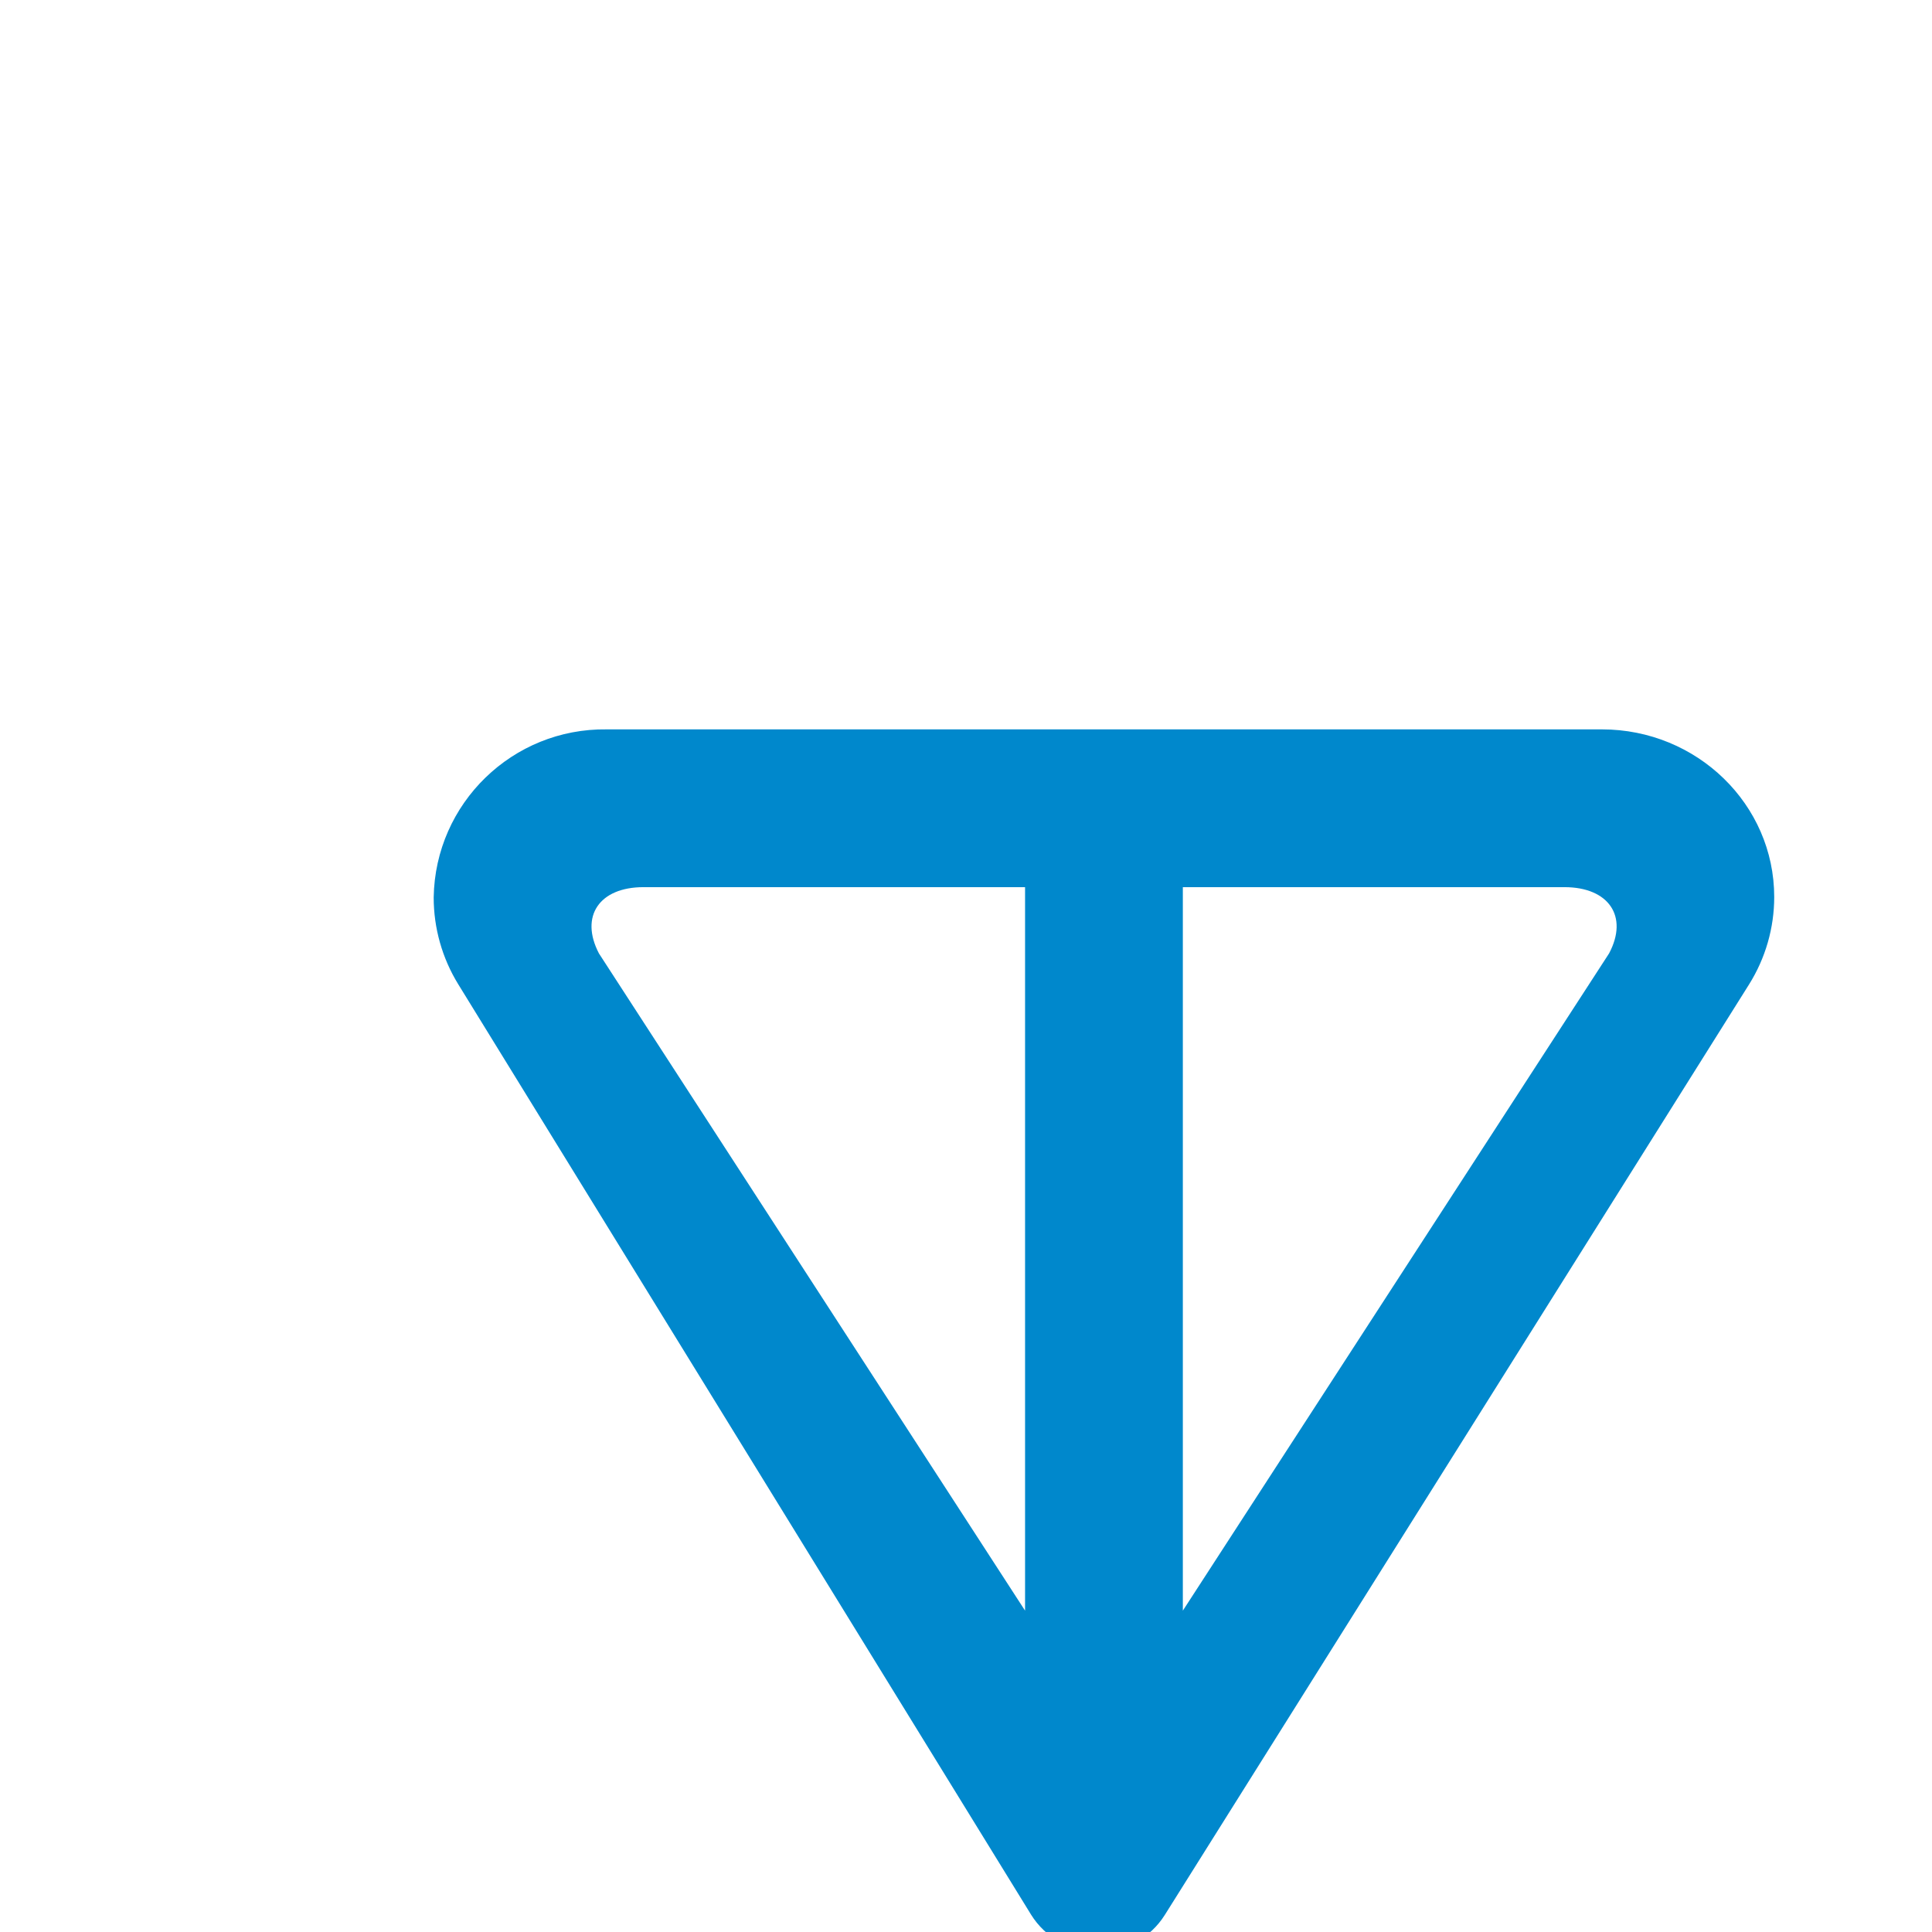
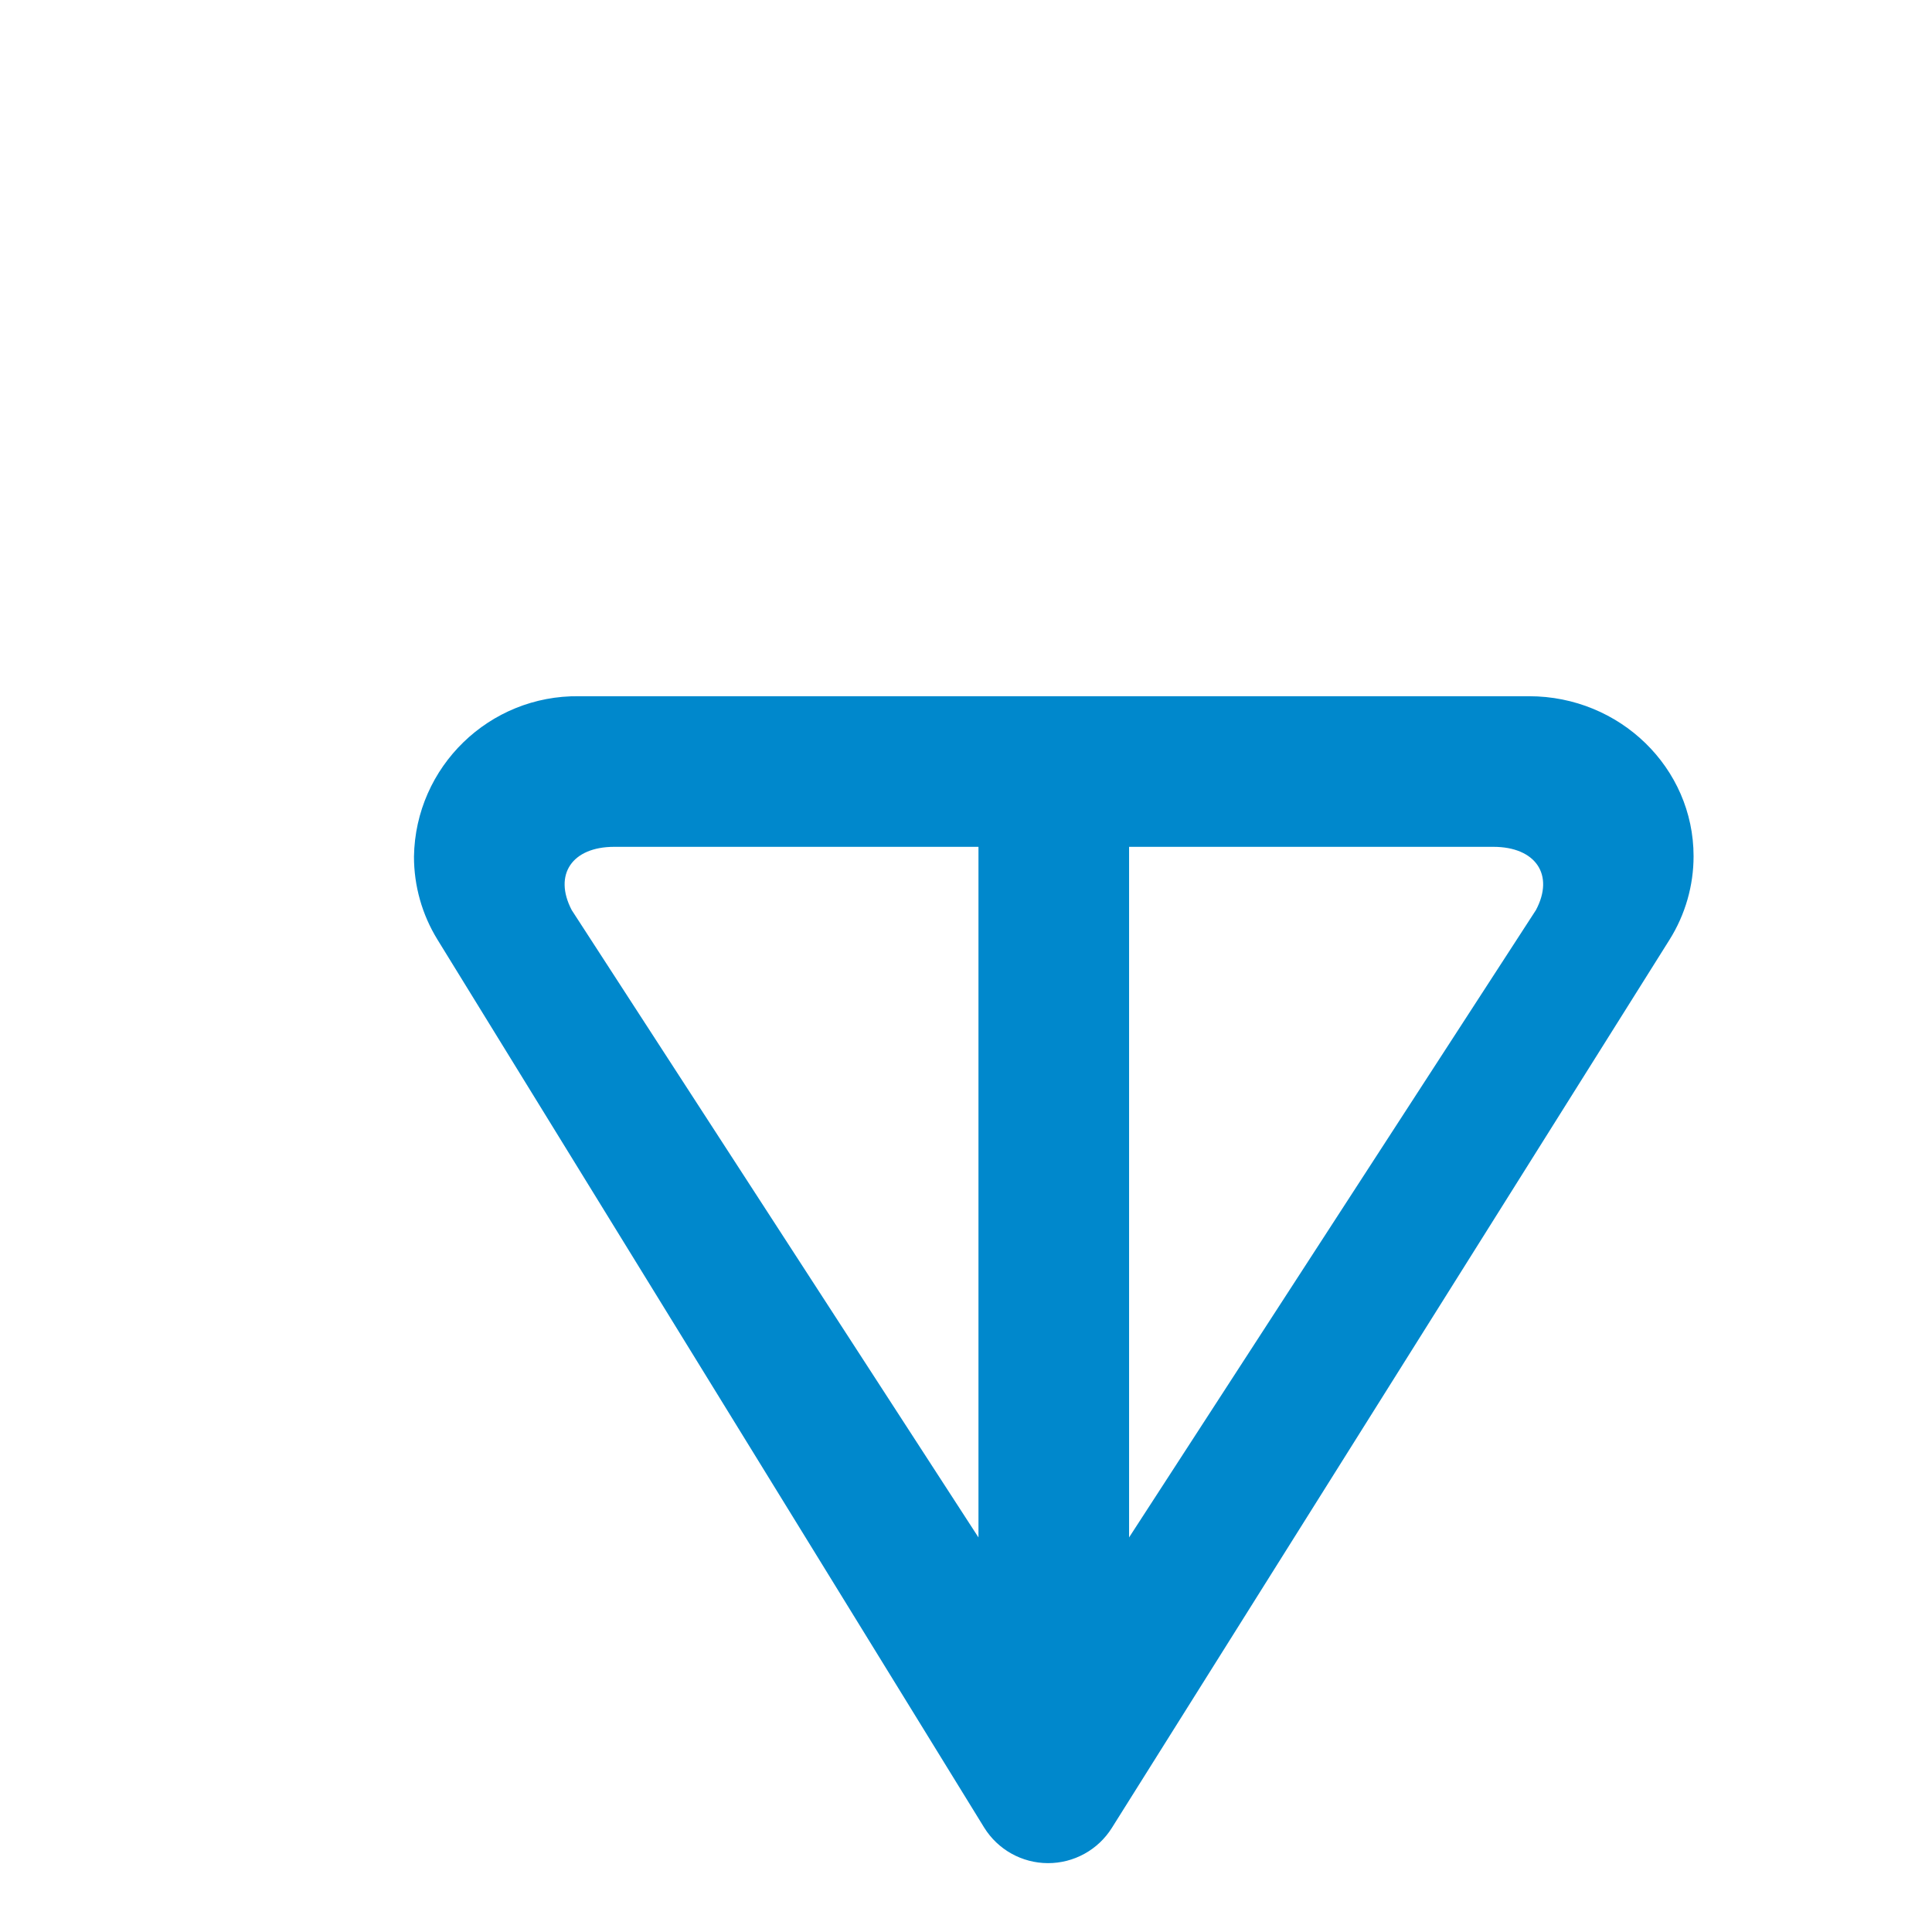
- <svg xmlns="http://www.w3.org/2000/svg" width="200" height="200" viewBox="0 0 21 18">
+ <svg xmlns="http://www.w3.org/2000/svg" width="200" height="200" viewBox="0 0 22 19">
  <path fill="#08C" d="M19.011 9.201L12.66 19.316a.857.857 0 0 1-1.453-.005L4.98 9.197a1.8 1.8 0 0 1-.266-.943a1.856 1.856 0 0 1 1.881-1.826h10.817c1.033 0 1.873.815 1.873 1.822c0 .334-.094.664-.274.951M6.51 8.863l4.632 7.144V8.143H6.994c-.48 0-.694.317-.484.72m6.347 7.144l4.633-7.144c.214-.403-.005-.72-.485-.72h-4.148z" />
</svg>
